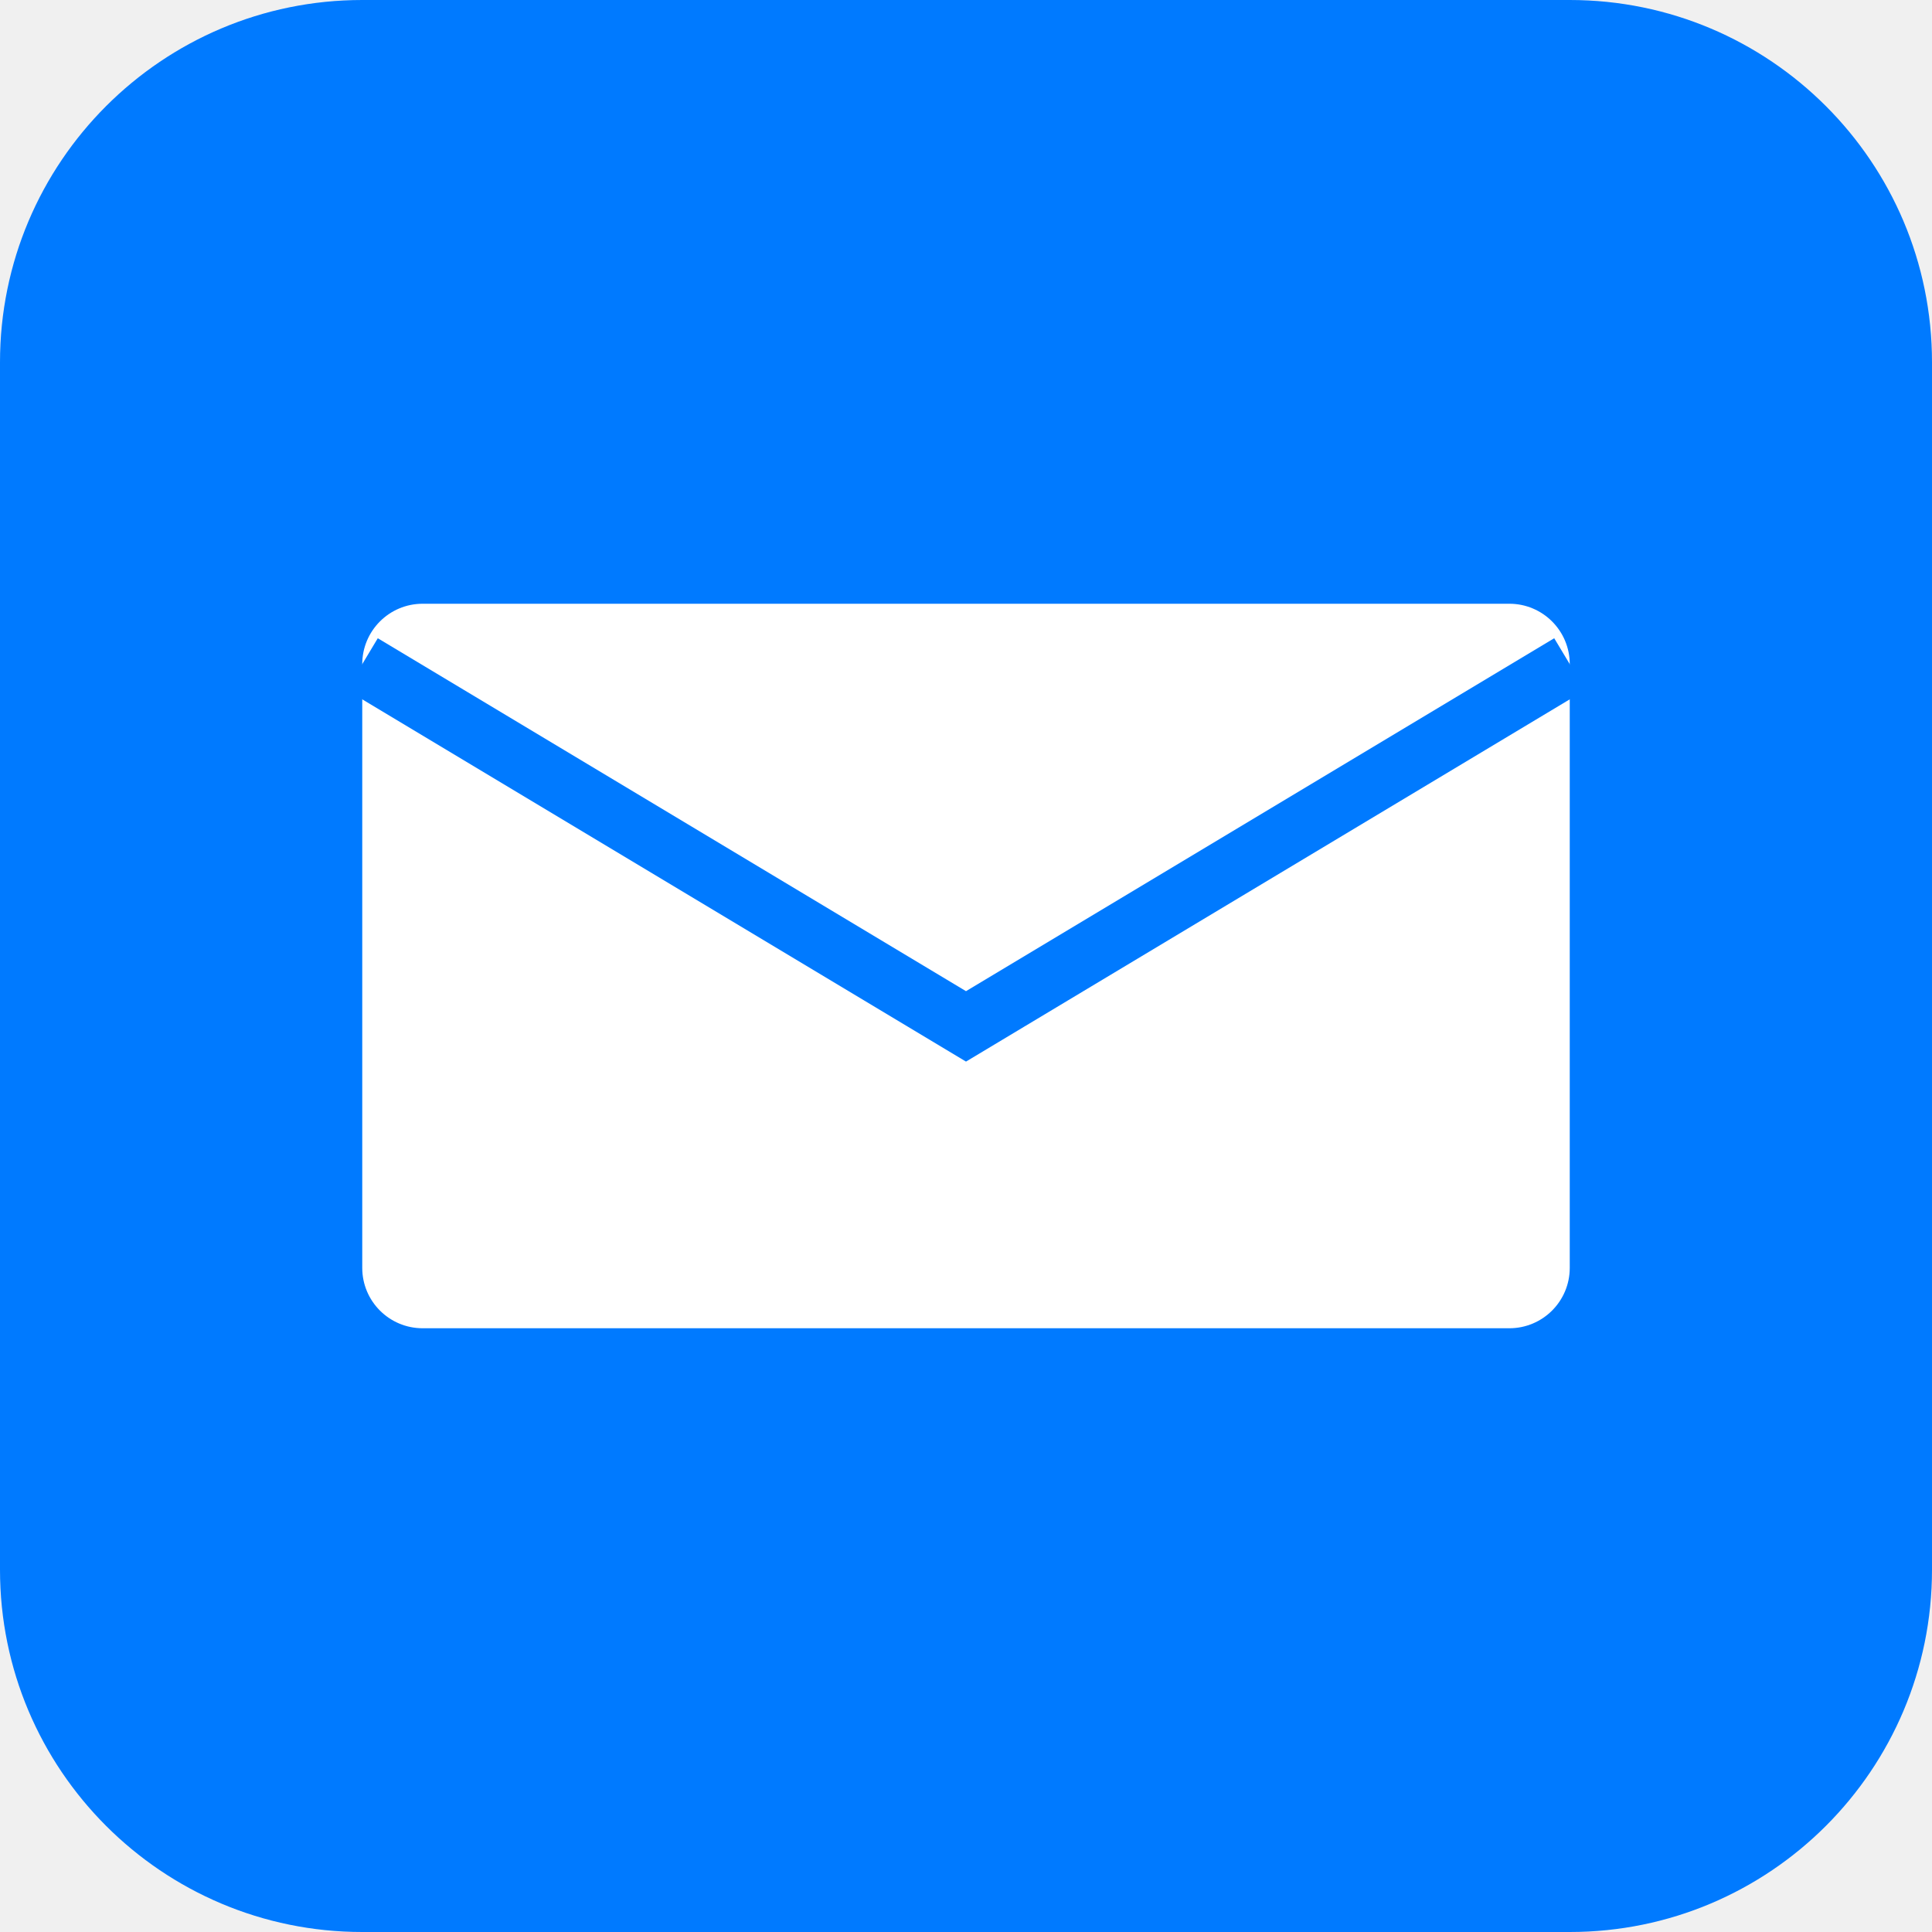
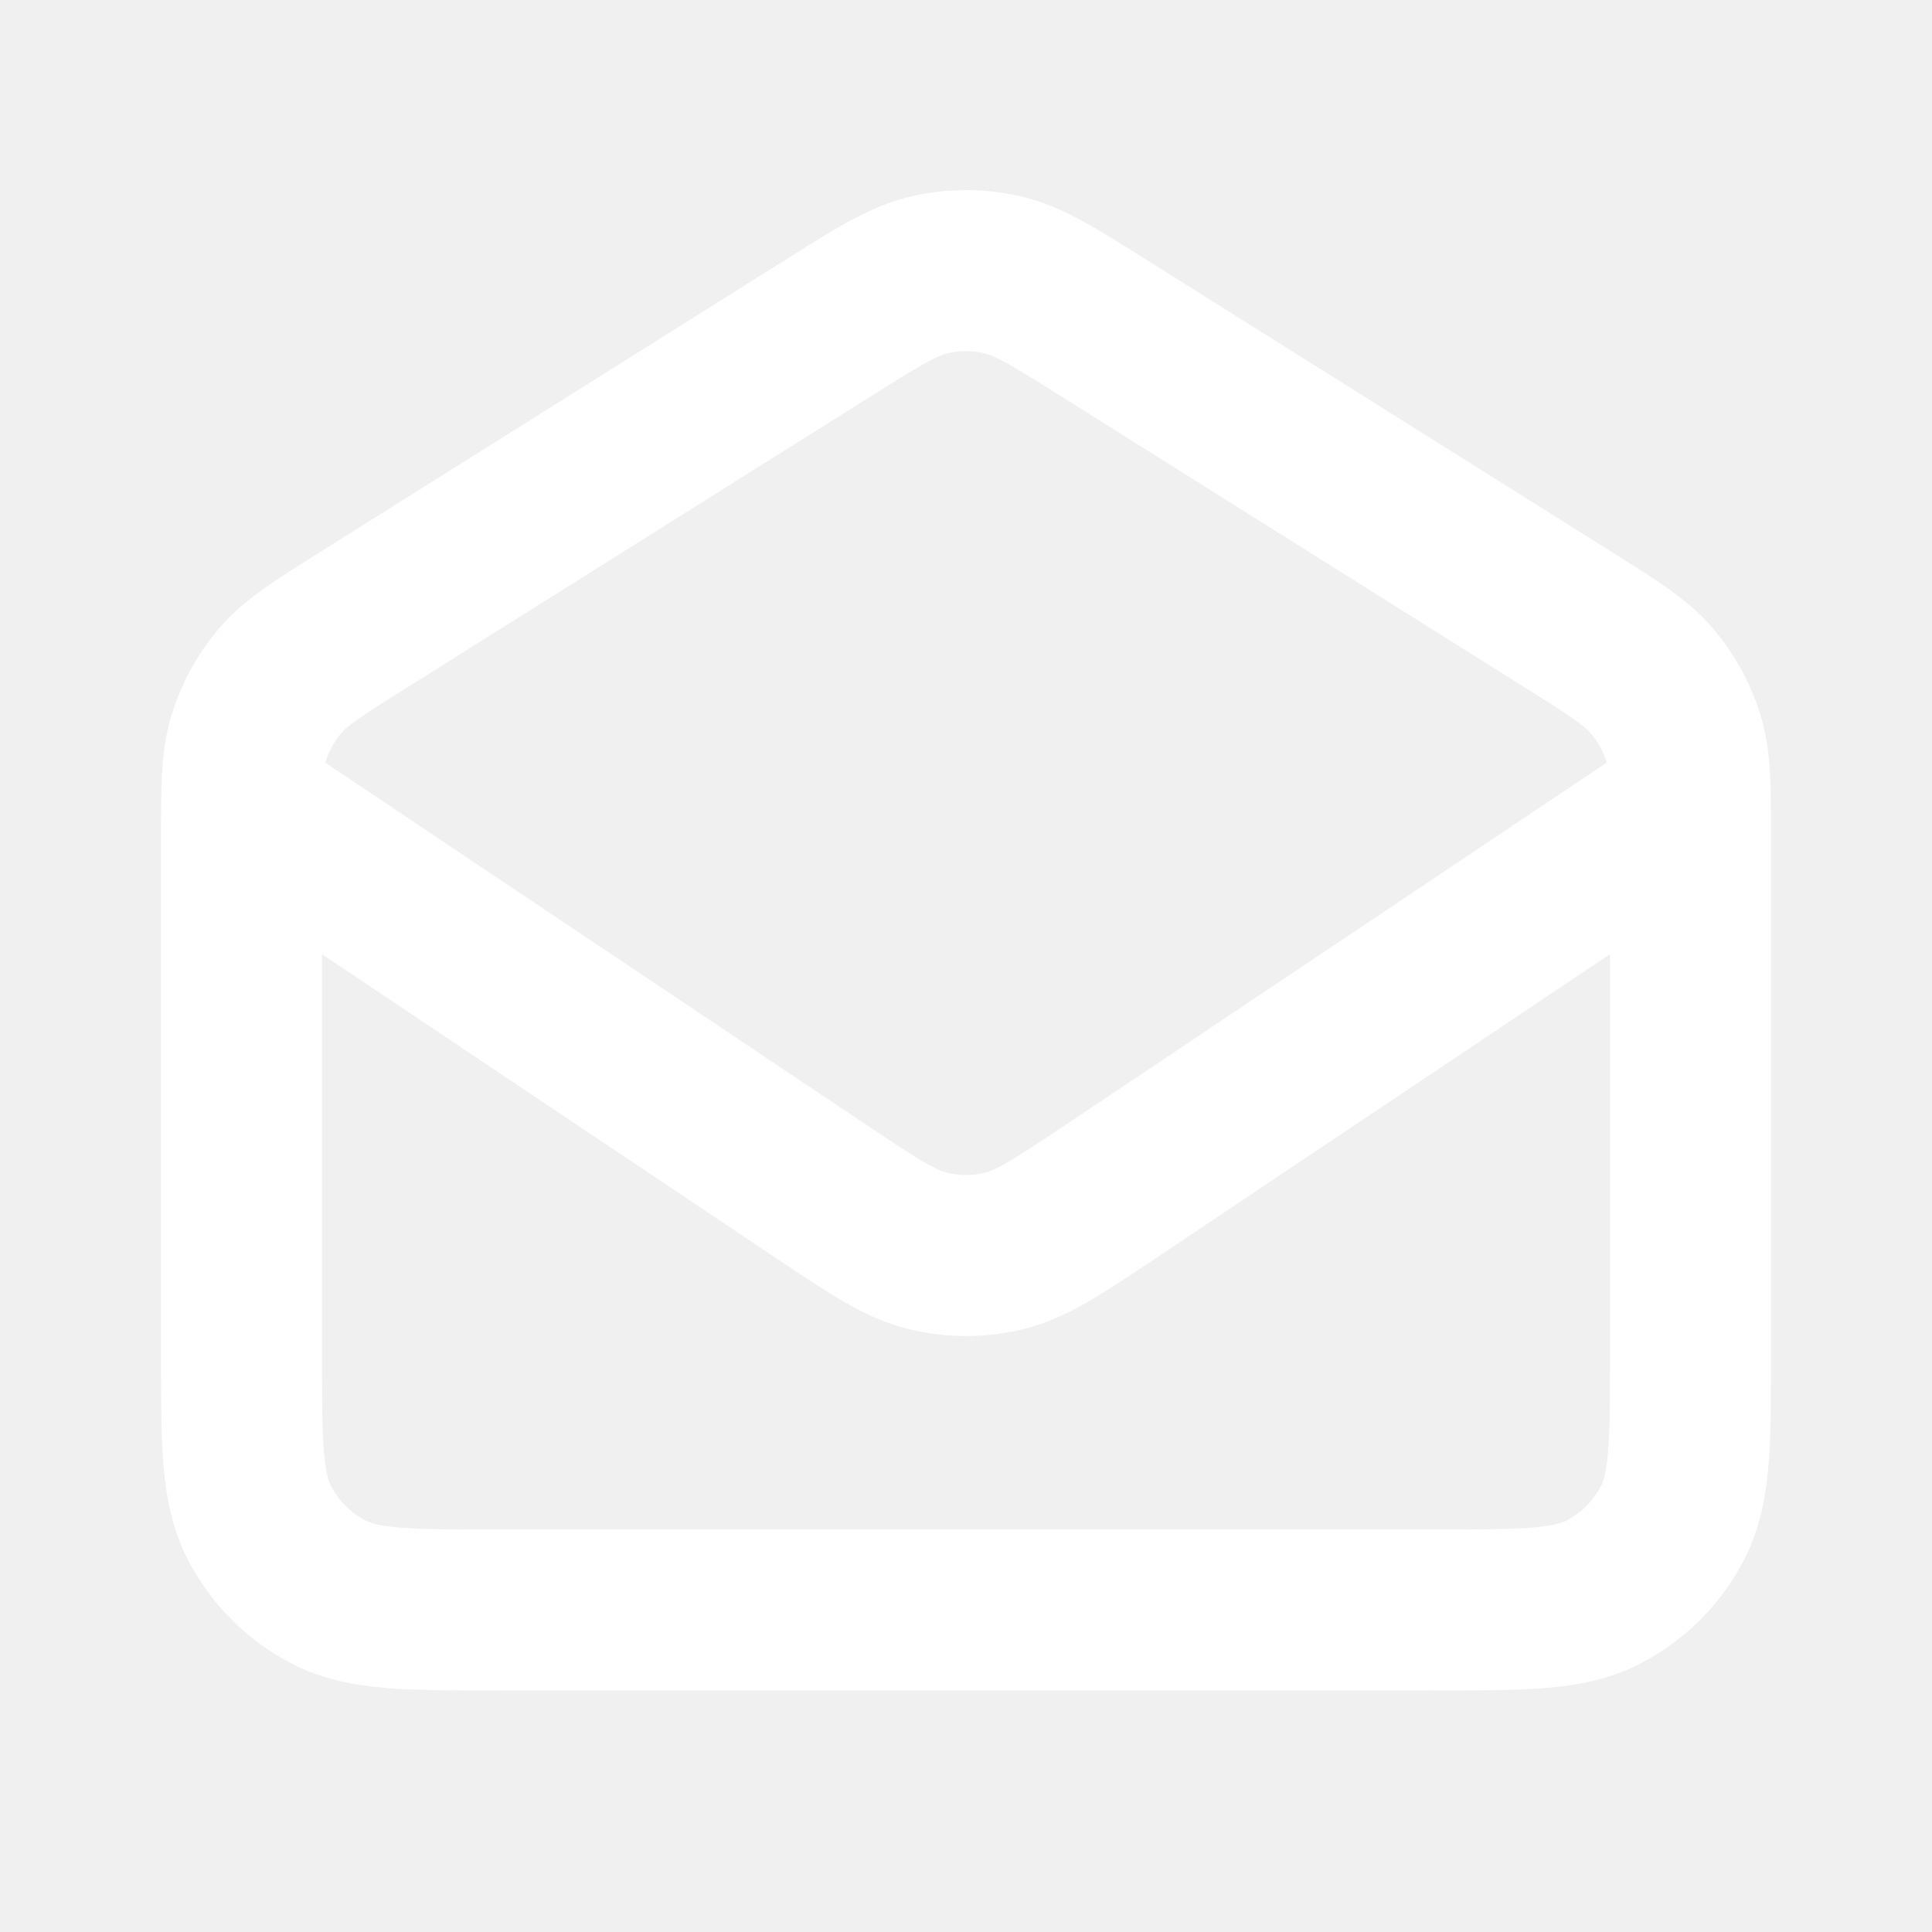
- <svg xmlns="http://www.w3.org/2000/svg" width="64" height="64" viewBox="0 0 64 64" fill="none">
-   <rect width="64" height="64" rx="12" fill="#007AFF" />
-   <rect x="12" y="20" width="40" height="24" rx="2" fill="white" />
-   <path d="M12 22l20 12 20-12" stroke="#007AFF" stroke-width="2" fill="none" />
+ <svg xmlns="http://www.w3.org/2000/svg" width="800px" height="800px" viewBox="0 0 24 24" fill="none">
+   <path d="M3.028 10L10.225 14.817C10.866 15.244 11.187 15.458 11.534 15.541C11.84 15.615 12.159 15.615 12.466 15.541C12.812 15.458 13.133 15.244 13.775 14.817L20.971 10M10.298 4.069L4.498 7.711C3.951 8.055 3.678 8.226 3.479 8.459C3.304 8.664 3.172 8.903 3.091 9.161C3 9.452 3 9.775 3 10.421V16.8C3 17.92 3 18.48 3.218 18.908C3.41 19.284 3.716 19.59 4.092 19.782C4.52 20 5.08 20 6.2 20H17.8C18.92 20 19.48 20 19.908 19.782C20.284 19.59 20.59 19.284 20.782 18.908C21 18.48 21 17.92 21 16.8V10.421C21 9.775 21 9.452 20.909 9.161C20.828 8.903 20.696 8.664 20.521 8.459C20.322 8.226 20.049 8.055 19.502 7.711L13.702 4.069C13.085 3.681 12.776 3.487 12.445 3.412C12.152 3.345 11.848 3.345 11.555 3.412C11.224 3.487 10.915 3.681 10.298 4.069Z" stroke="#ffffff" stroke-width="2" stroke-linecap="round" stroke-linejoin="round" />
</svg>
